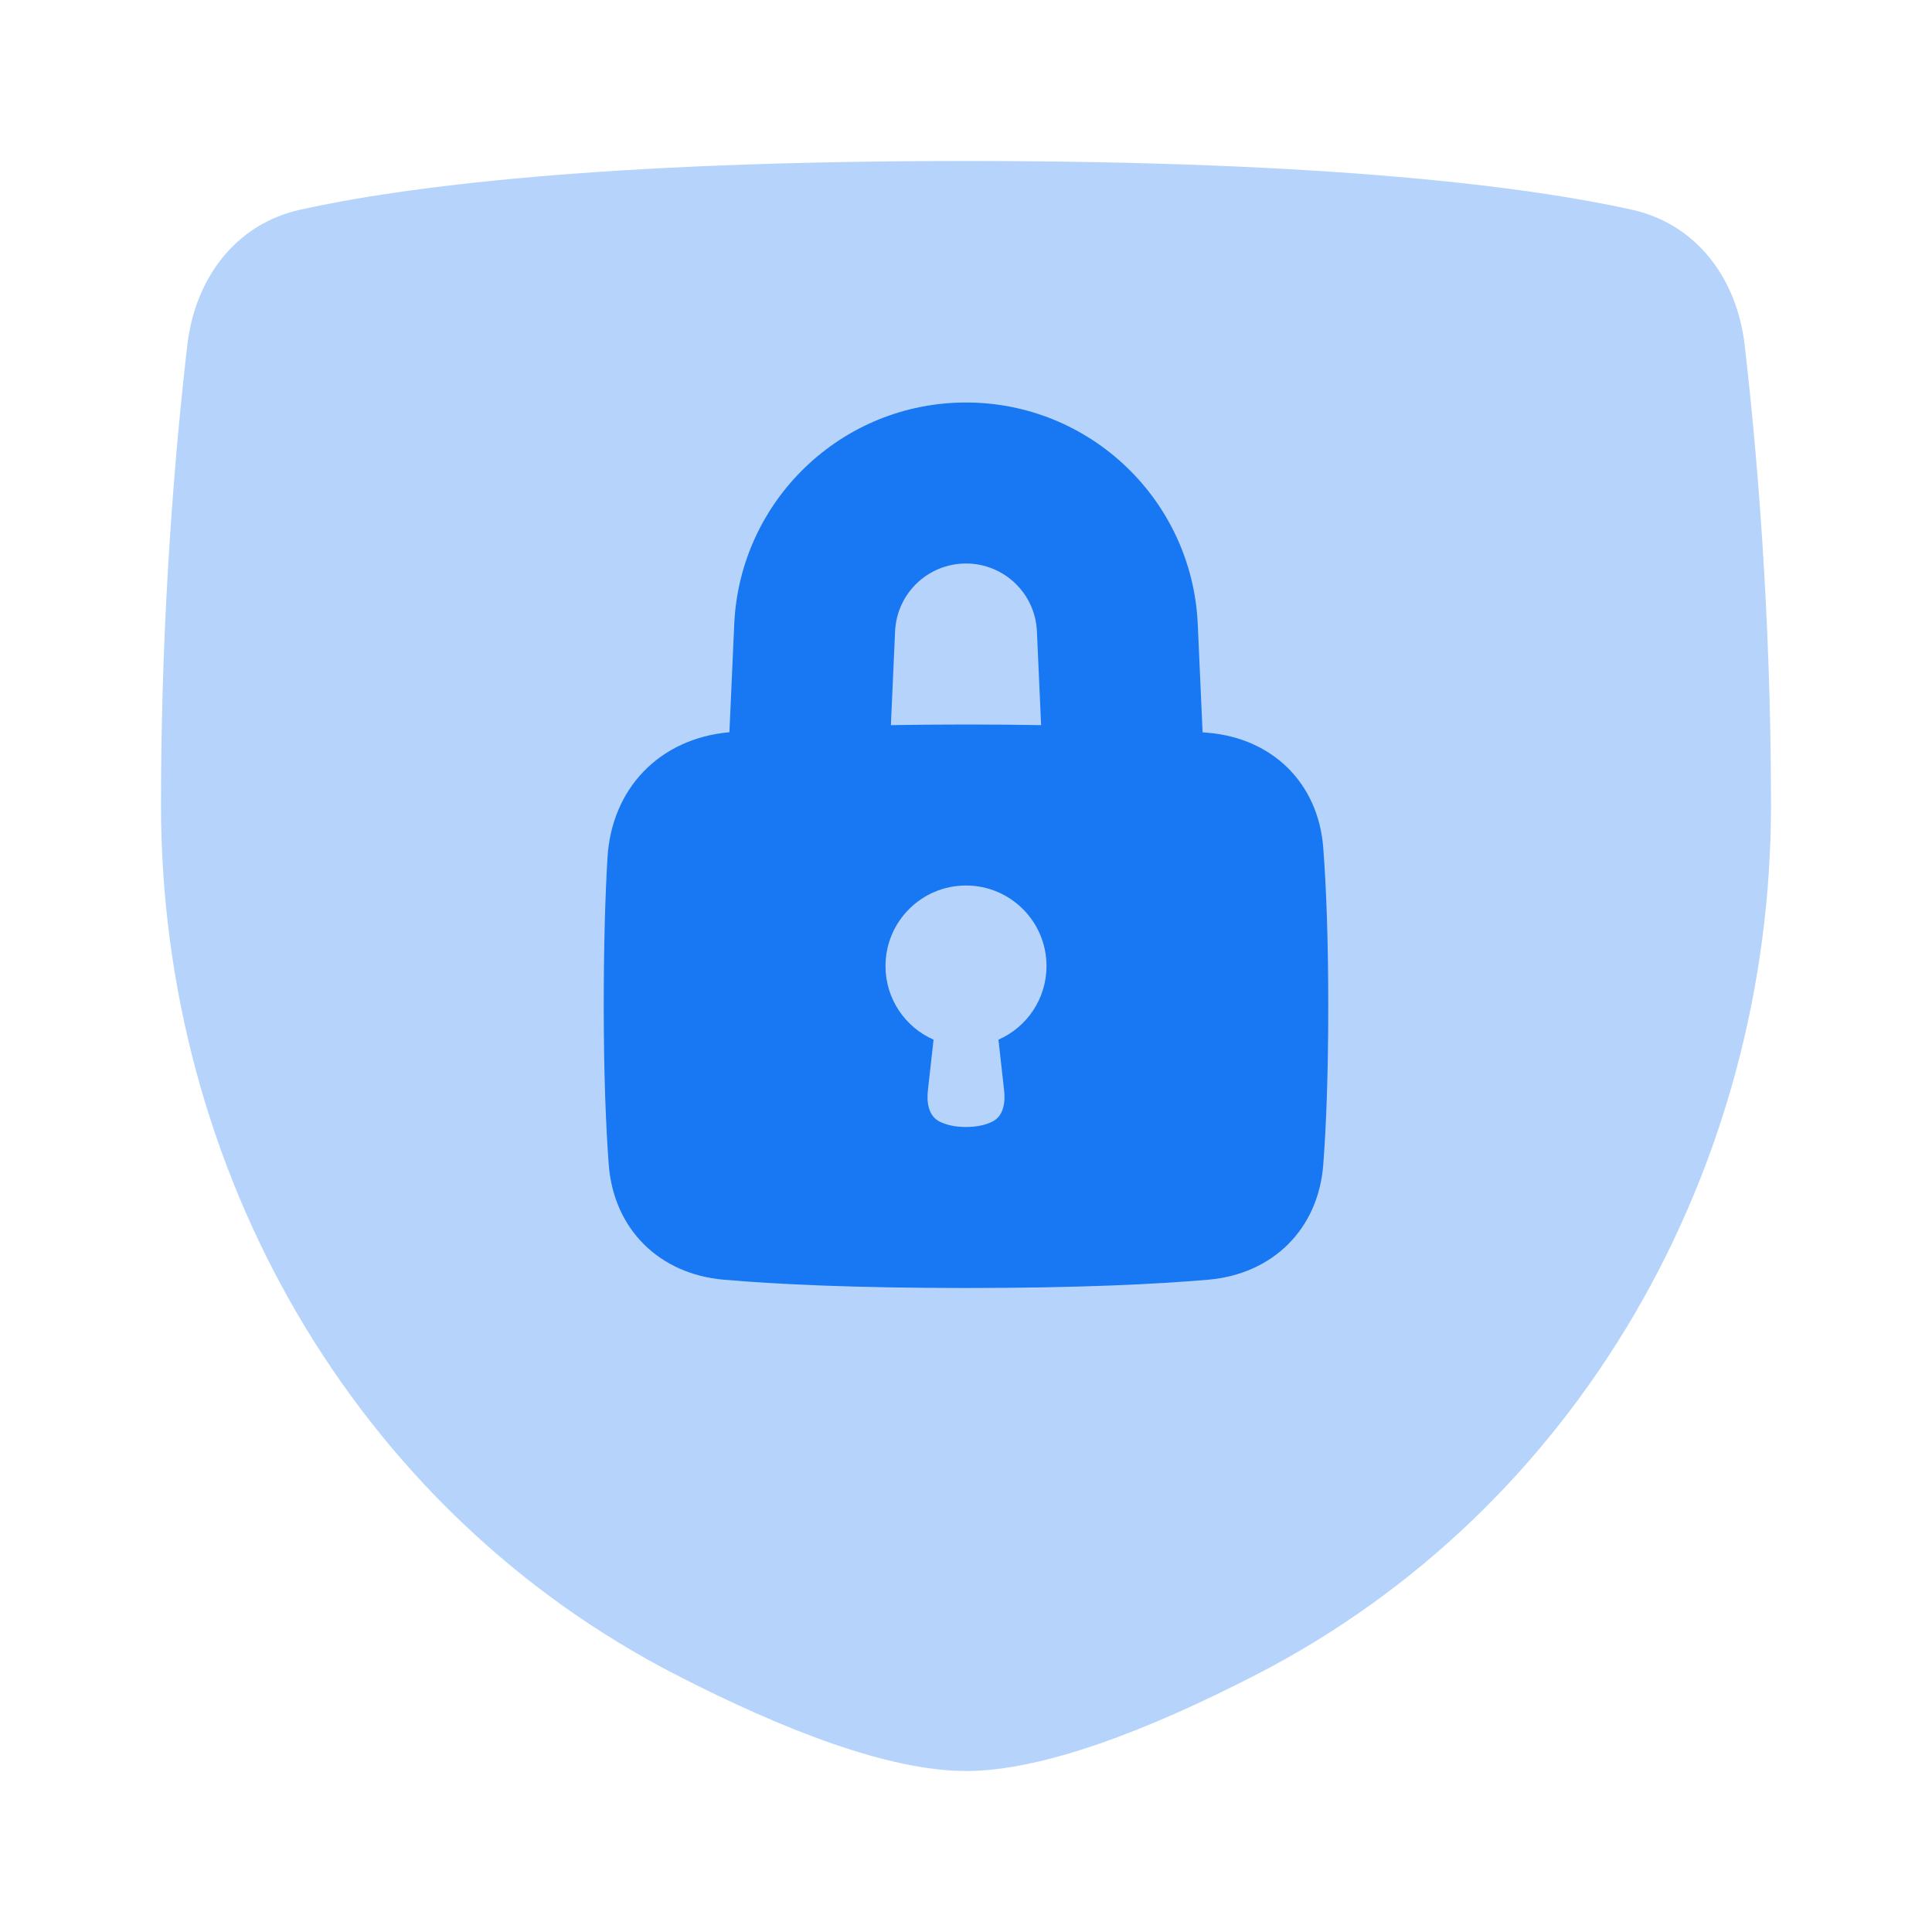
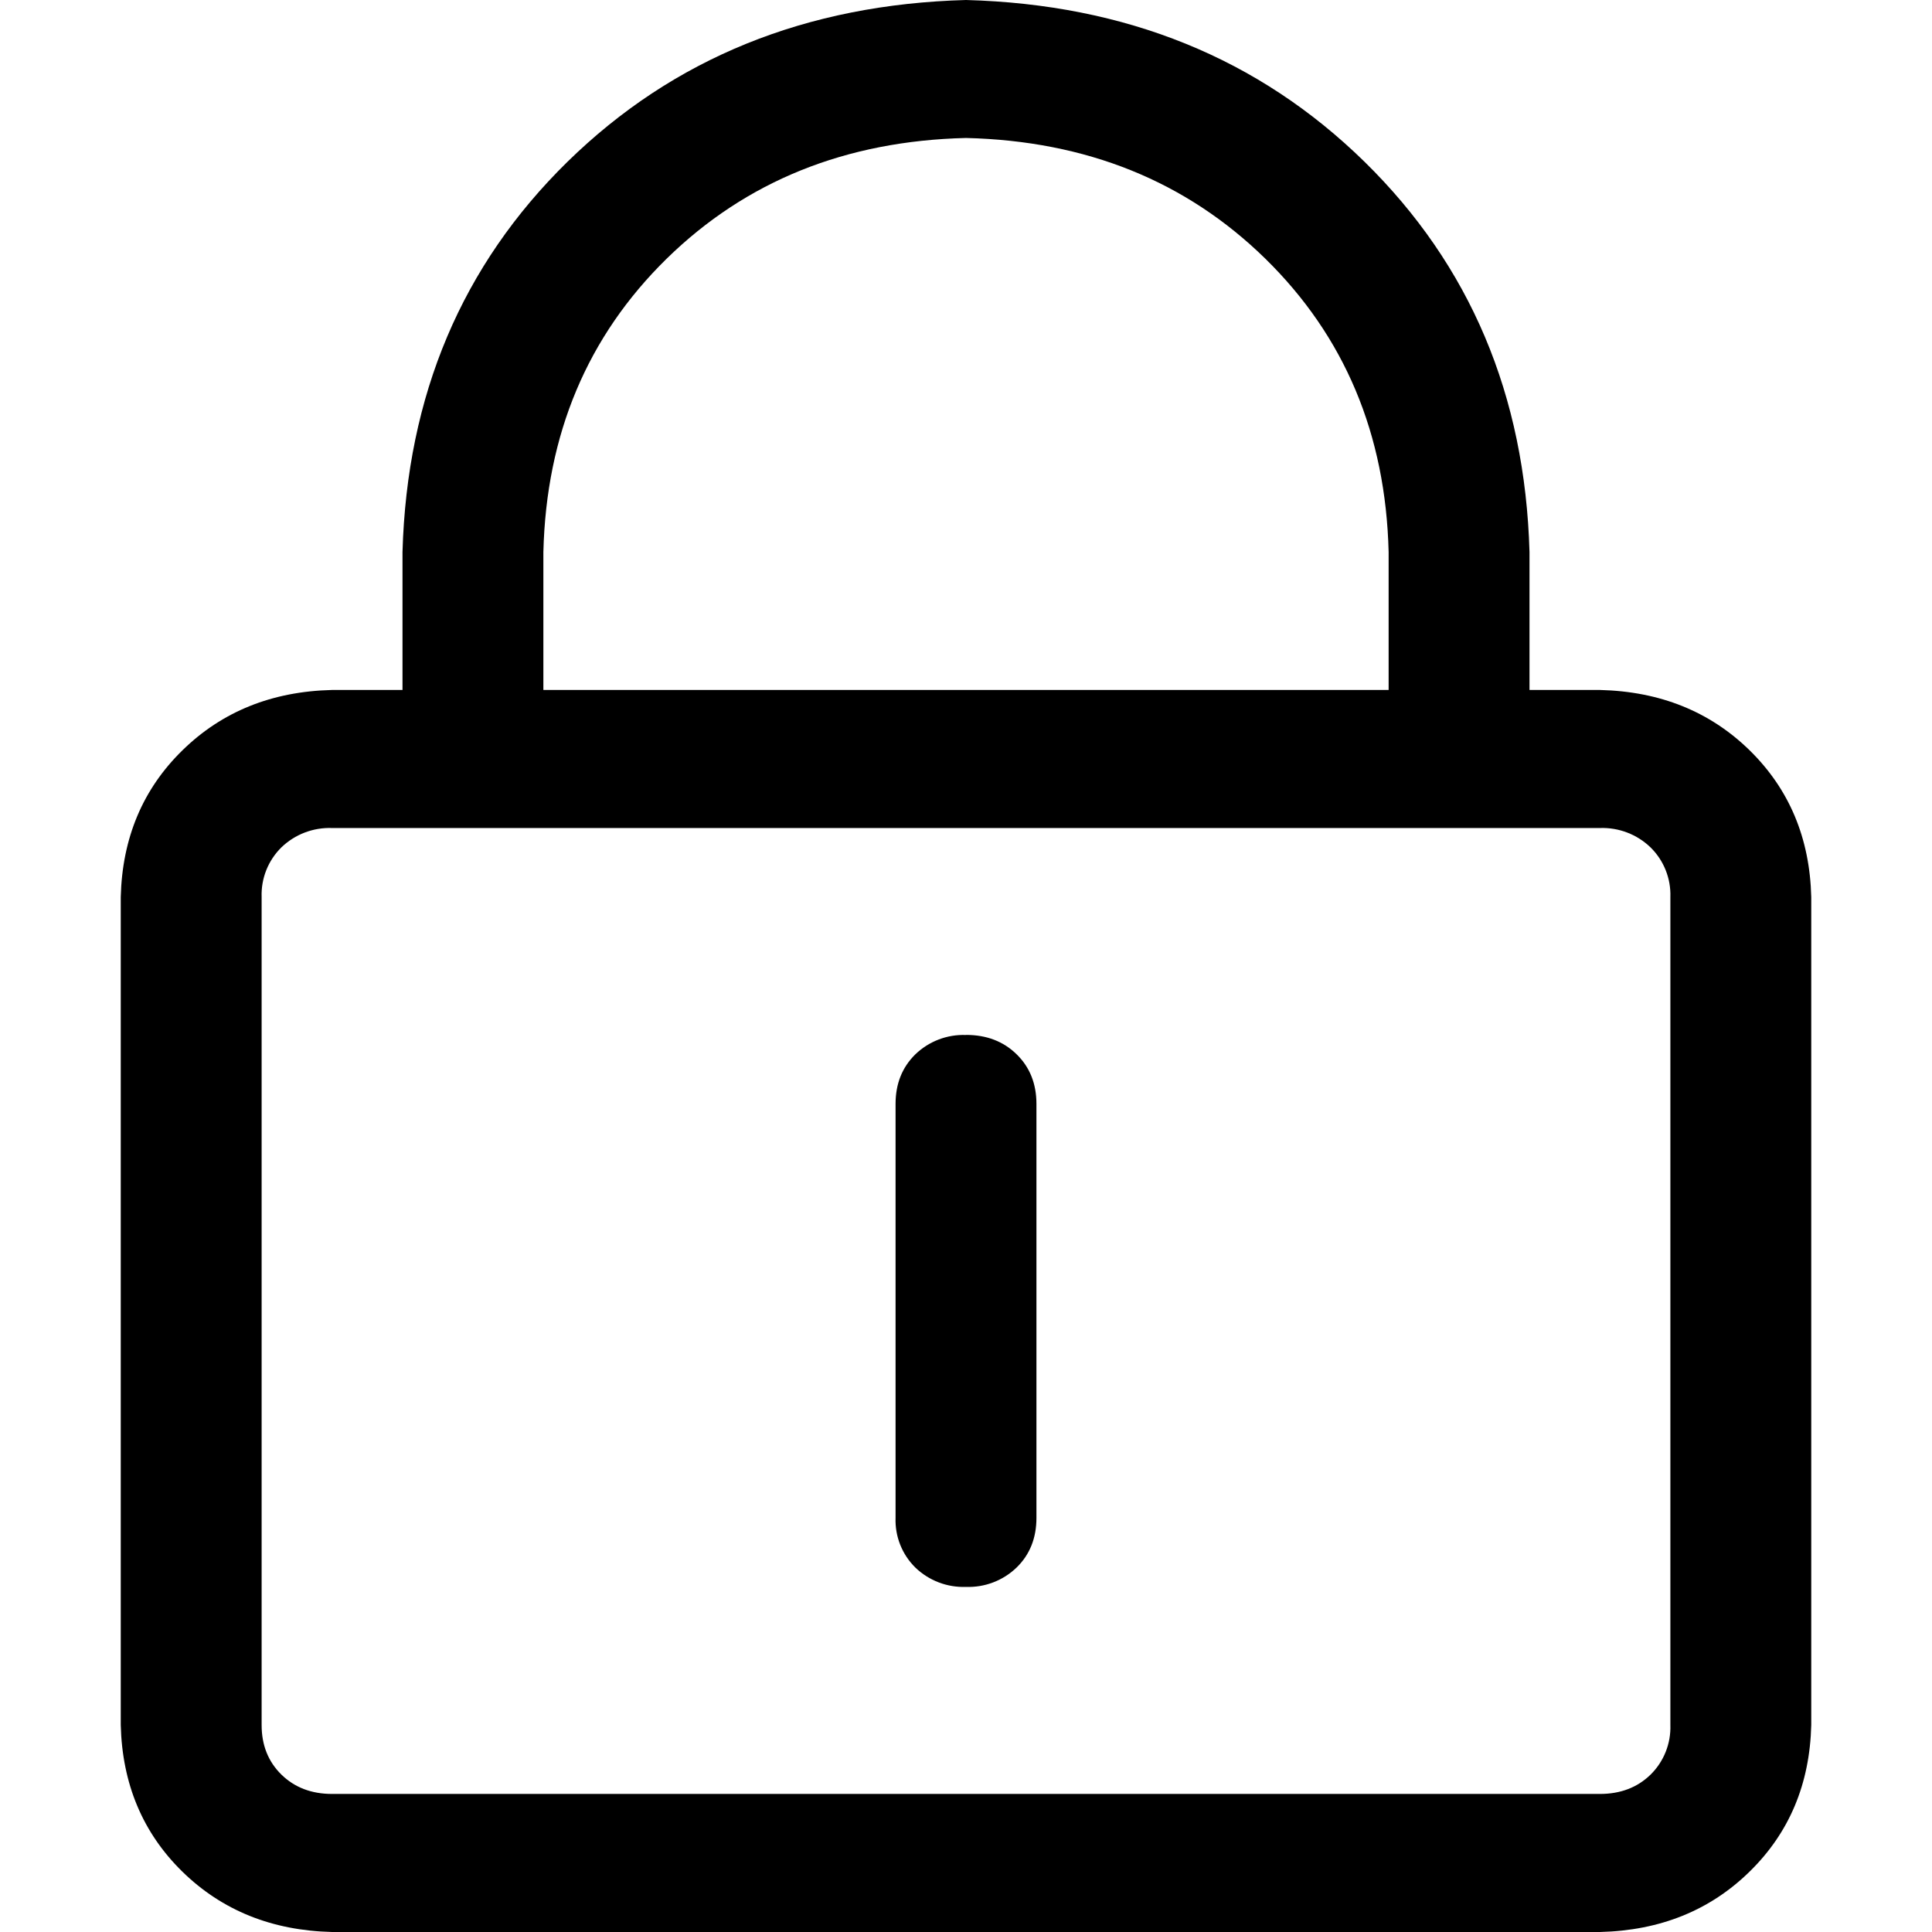
- <svg xmlns="http://www.w3.org/2000/svg" width="24" height="24" viewBox="0 0 24 24" fill="none">
-   <path opacity="0.32" d="M2.327 4.287C2.422 3.463 2.922 2.783 3.732 2.604C4.995 2.325 7.443 2 12 2C16.557 2 19.005 2.325 20.268 2.604C21.078 2.783 21.578 3.463 21.673 4.287C21.817 5.532 22 7.584 22 10C22 14.514 19.617 18.738 15.604 20.804C14.263 21.494 12.954 22 12 22C11.046 22 9.737 21.494 8.396 20.804C4.382 18.738 2 14.514 2 10C2 7.584 2.182 5.532 2.327 4.287Z" fill="#1877F2" />
-   <path fill-rule="evenodd" clip-rule="evenodd" d="M9.121 7.754C9.19 6.214 10.458 5 12 5C13.542 5 14.81 6.214 14.879 7.754L14.939 9.097L15.008 9.103C15.81 9.172 16.377 9.73 16.438 10.533C16.474 11.006 16.5 11.644 16.5 12.5C16.5 13.356 16.474 13.994 16.438 14.467C16.377 15.27 15.81 15.828 15.008 15.897C14.36 15.953 13.4 16 12 16C10.6 16 9.64 15.953 8.992 15.897C8.19 15.828 7.623 15.27 7.562 14.467C7.527 13.994 7.5 13.356 7.5 12.5C7.5 11.719 7.519 11.118 7.546 10.66C7.596 9.79 8.197 9.173 9.061 9.096L9.121 7.754ZM12.881 7.843L12.933 9.008C12.646 9.003 12.336 9 12 9C11.665 9 11.354 9.003 11.067 9.008L11.119 7.843C11.14 7.371 11.528 7 12 7C12.472 7 12.86 7.371 12.881 7.843ZM13 12C13 12.409 12.755 12.761 12.403 12.915L12.473 13.541C12.491 13.696 12.466 13.865 12.326 13.934C12.25 13.971 12.145 14 12 14C11.855 14 11.75 13.971 11.674 13.934C11.534 13.865 11.509 13.696 11.527 13.541L11.597 12.915C11.245 12.761 11 12.409 11 12C11 11.448 11.448 11 12 11C12.552 11 13 11.448 13 12Z" fill="#1877F2" />
+ <svg xmlns="http://www.w3.org/2000/svg" class="svg-icon" style="width: 1em;height: 1em;vertical-align: middle;fill: currentColor;overflow: hidden;" viewBox="0 0 1024 1024" version="1.1">
+   <path d="M810.667 365.696h37.333c31.872 0.768 58.325 11.435 79.36 32 20.992 20.608 31.872 46.507 32.64 77.739v438.869c-0.768 31.232-11.648 57.131-32.683 77.696-20.992 20.565-47.445 31.232-79.317 32H176c-31.872-0.768-58.325-11.435-79.36-32-20.992-20.565-31.872-46.507-32.64-77.696V475.435c0.768-31.232 11.648-57.173 32.683-77.739 20.992-20.565 47.445-31.232 79.317-32H213.333V292.565c2.347-83.029 31.488-151.979 87.467-206.848C356.864 30.848 427.264 2.304 512 0c84.779 2.304 155.179 30.848 211.2 85.717 55.979 54.869 85.12 123.819 87.467 206.848v73.131zM176 438.869a36.736 36.736 0 0 0-26.837 10.24 35.2 35.2 0 0 0-10.496 26.325v438.869c0 10.667 3.499 19.413 10.496 26.283 6.997 6.827 15.957 10.24 26.837 10.24h672c10.88 0 19.84-3.413 26.837-10.24a35.2 35.2 0 0 0 10.496-26.283V475.435a35.2 35.2 0 0 0-10.496-26.283 36.736 36.736 0 0 0-26.837-10.283H176zM736 365.653V292.565c-1.536-62.464-23.339-114.261-65.323-155.435-42.027-41.131-94.891-62.464-158.677-64-63.787 1.536-116.651 22.869-158.677 64-41.984 41.173-63.787 92.971-65.323 155.435v73.131h448z m-224 182.869c10.88 0 19.84 3.413 26.837 10.283 6.997 6.827 10.496 15.616 10.496 26.283v219.435c0 10.667-3.499 19.456-10.496 26.283a36.736 36.736 0 0 1-26.837 10.283 36.736 36.736 0 0 1-26.837-10.24 35.2 35.2 0 0 1-10.496-26.325v-219.435c0-10.667 3.499-19.413 10.496-26.283a36.736 36.736 0 0 1 26.837-10.24z" fill="#000000" />
</svg>
